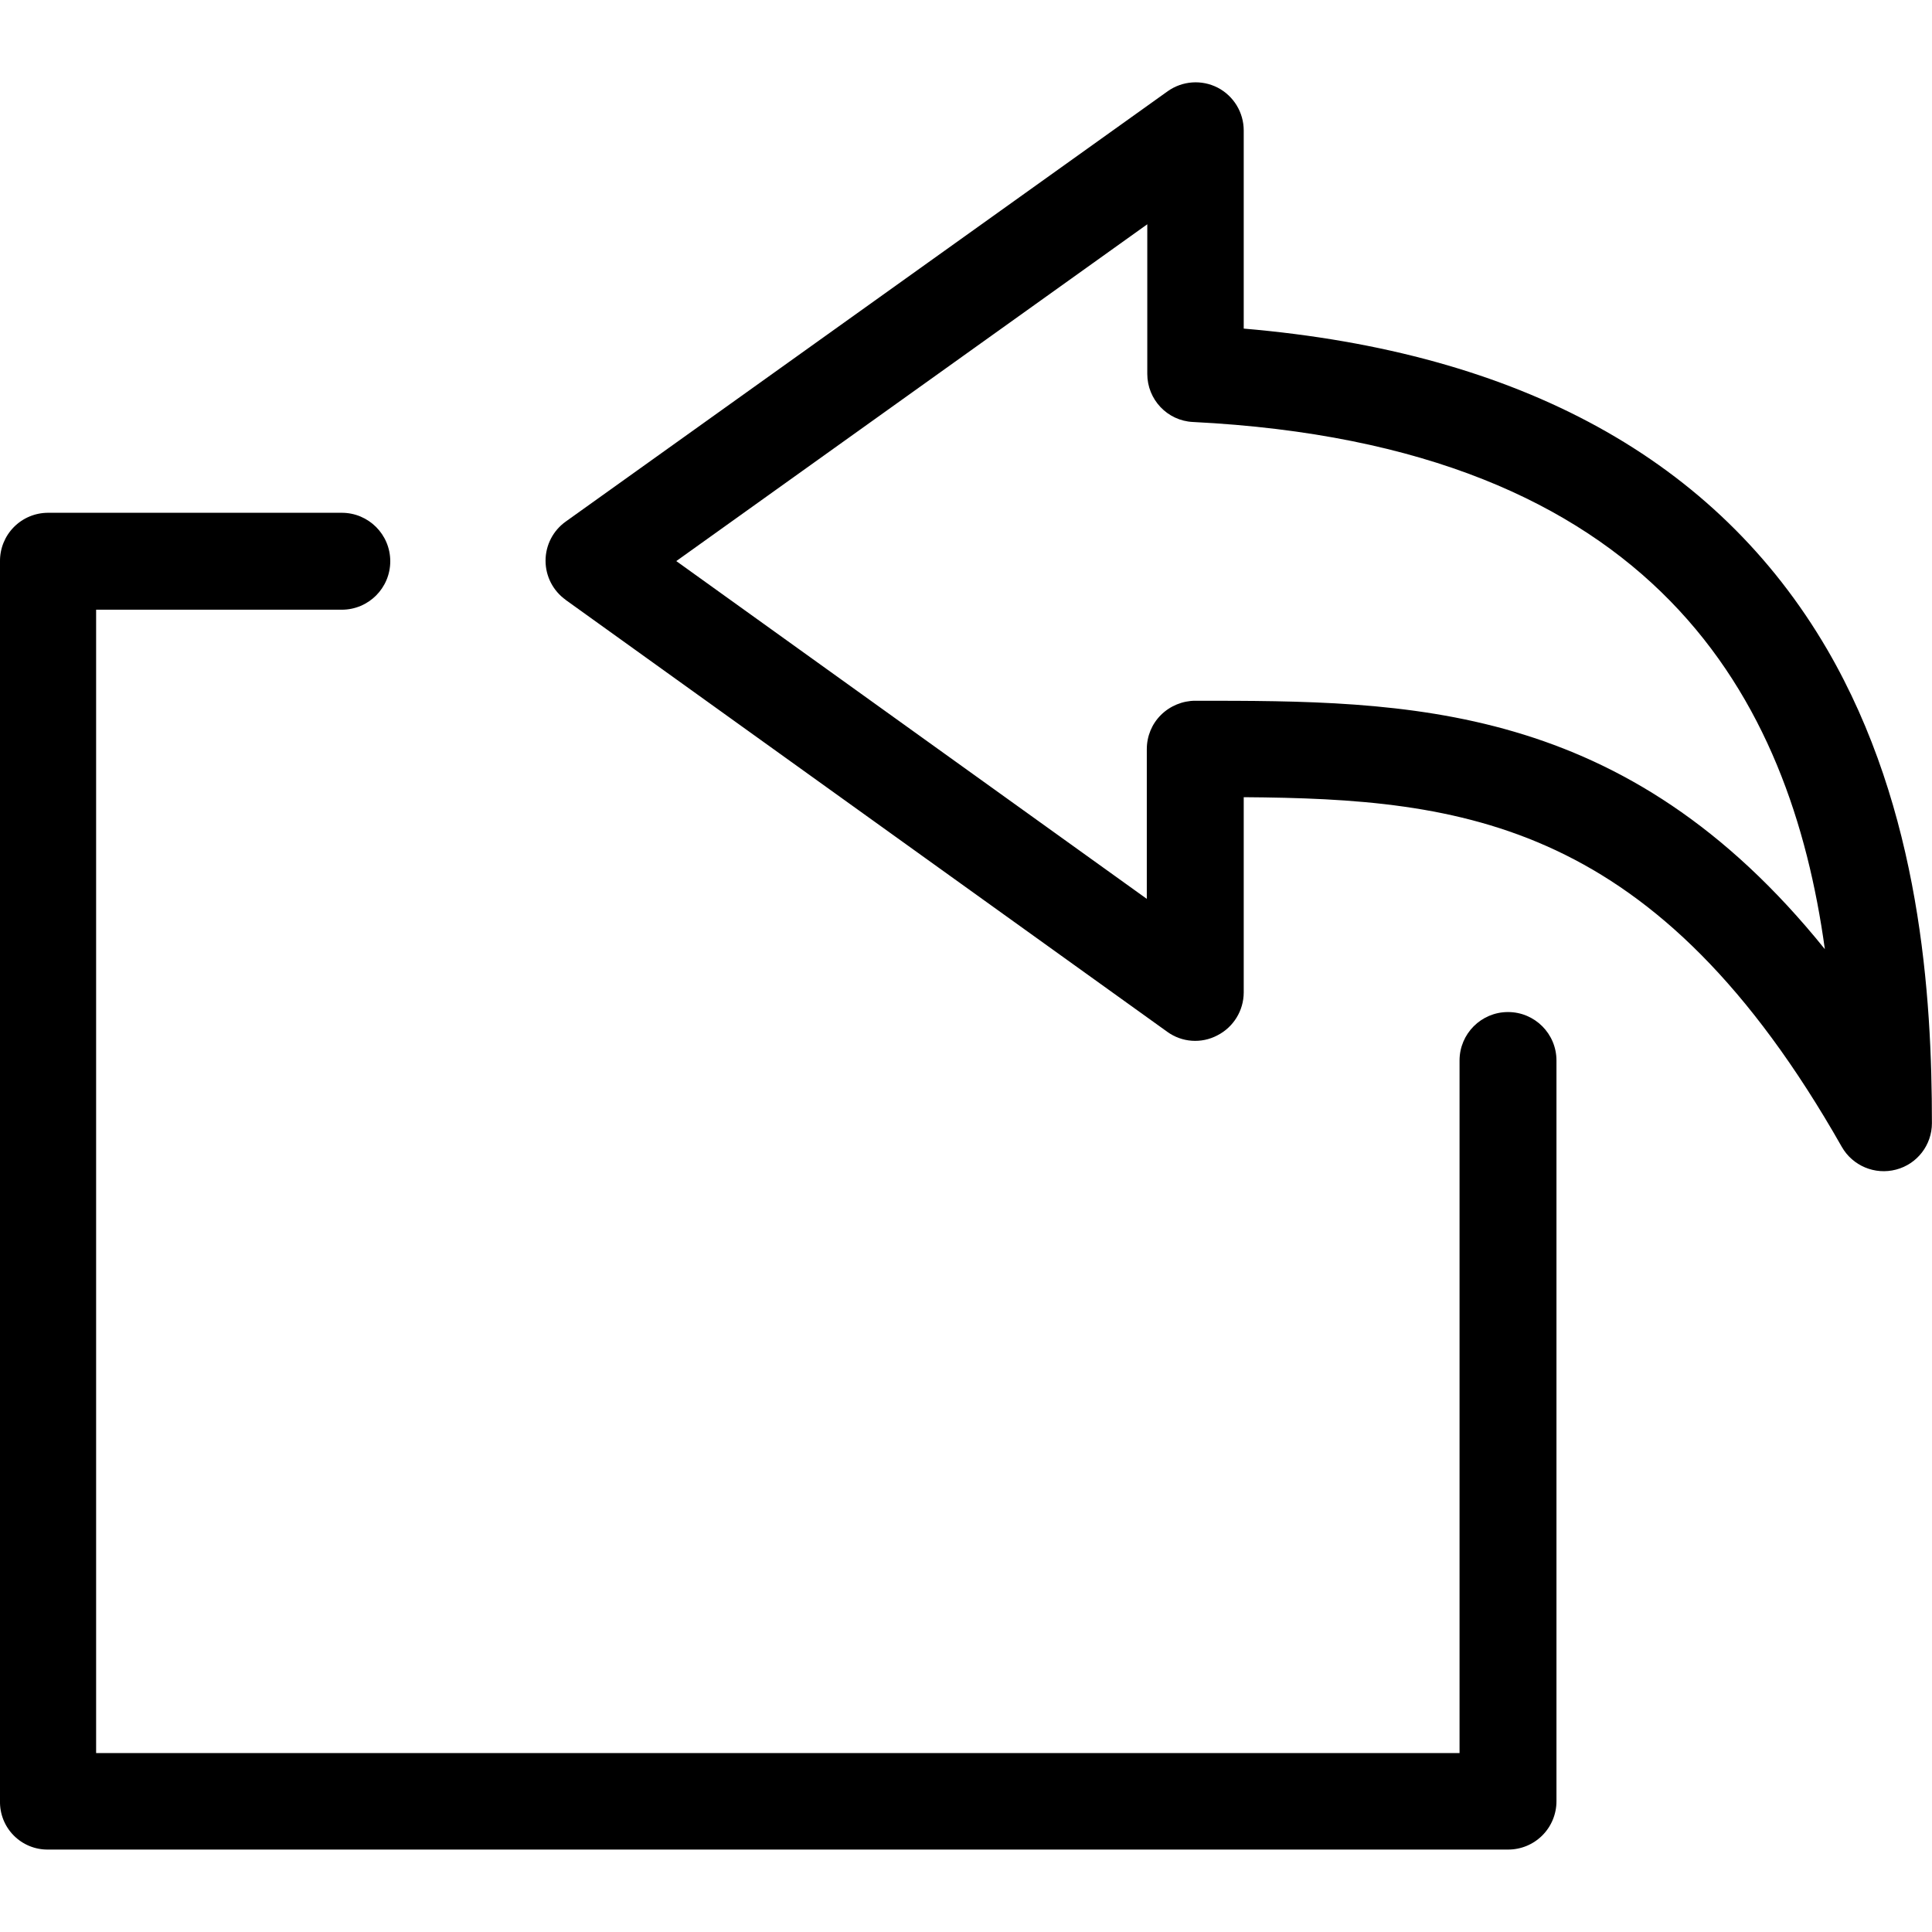
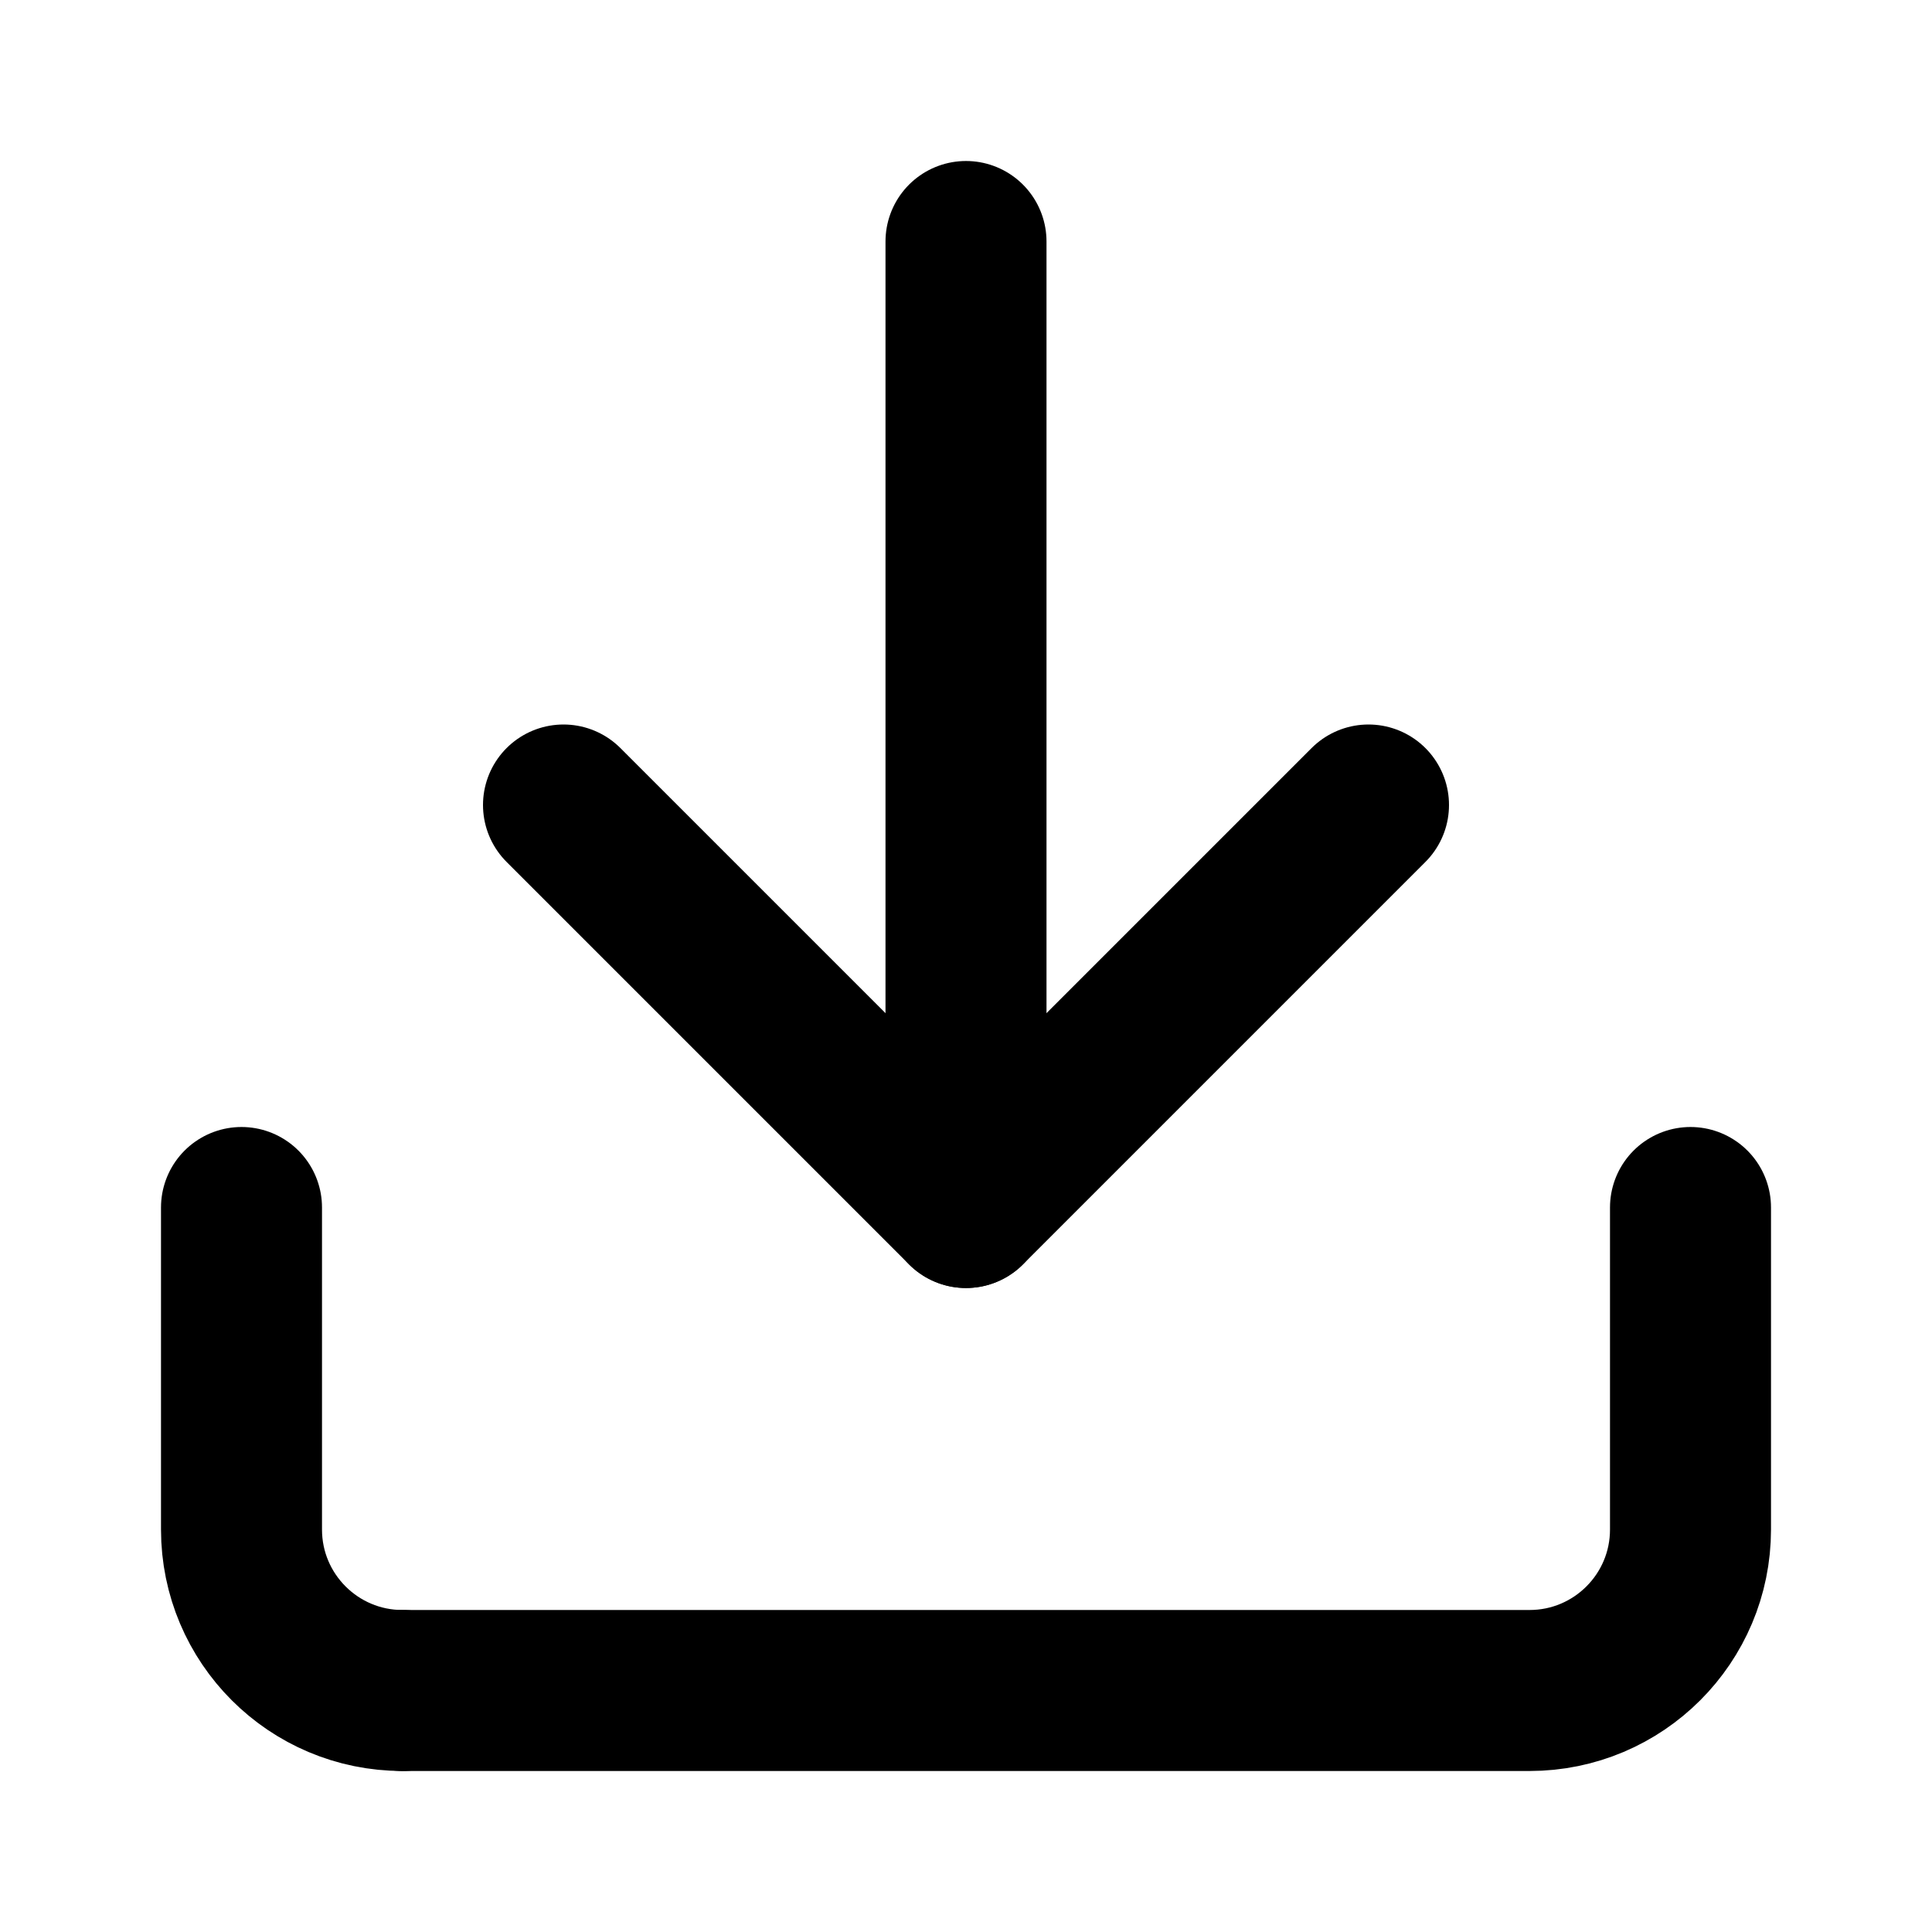
- <svg xmlns="http://www.w3.org/2000/svg" viewBox="0 0 24 24" xml:space="preserve" width="24" height="24">
-   <path d="m7.028 7.453 7.473 5.365a.59.59 0 0 0 .621.044.6.6 0 0 0 .328-.533V9.903c2.734.02 5.131.293 7.429 4.343a.6.6 0 0 0 .675.283.596.596 0 0 0 .445-.577c0-1.57-.137-3.883-1.301-5.884-1.374-2.353-3.81-3.693-7.248-3.986v-2.46a.6.6 0 0 0-.323-.533.6.6 0 0 0-.621.044L7.028 6.479a.597.597 0 0 0 0 .973m7.224-4.666v1.859c0 .318.249.582.567.597 5.771.289 7.424 3.458 7.85 6.549-2.485-3.086-5.189-3.086-7.821-3.086-.157 0-.313.064-.426.176s-.176.264-.176.426v1.859L8.401 6.97z" />
-   <path d="M.597 22.976h18.136a.6.6 0 0 0 .602-.602v-9.2a.601.601 0 1 0-1.204 0v8.603H1.194V7.574h3.052a.601.601 0 1 0 0-1.204H.597A.597.597 0 0 0 0 6.972v15.402a.59.59 0 0 0 .597.602" />
+ <svg xmlns="http://www.w3.org/2000/svg" width="24" height="24" viewBox="0 0 24 24" fill="none" stroke="currentColor" stroke-width="2" stroke-linecap="round" stroke-linejoin="round">
+   <path d="M12 3v12" />
+   <path d="m7 10 5 5 5-5" />
+   <path d="M5 21h14a2 2 0 0 0 2-2v-4" />
+   <path d="M3 15v4a2 2 0 0 0 2 2" />
</svg>
